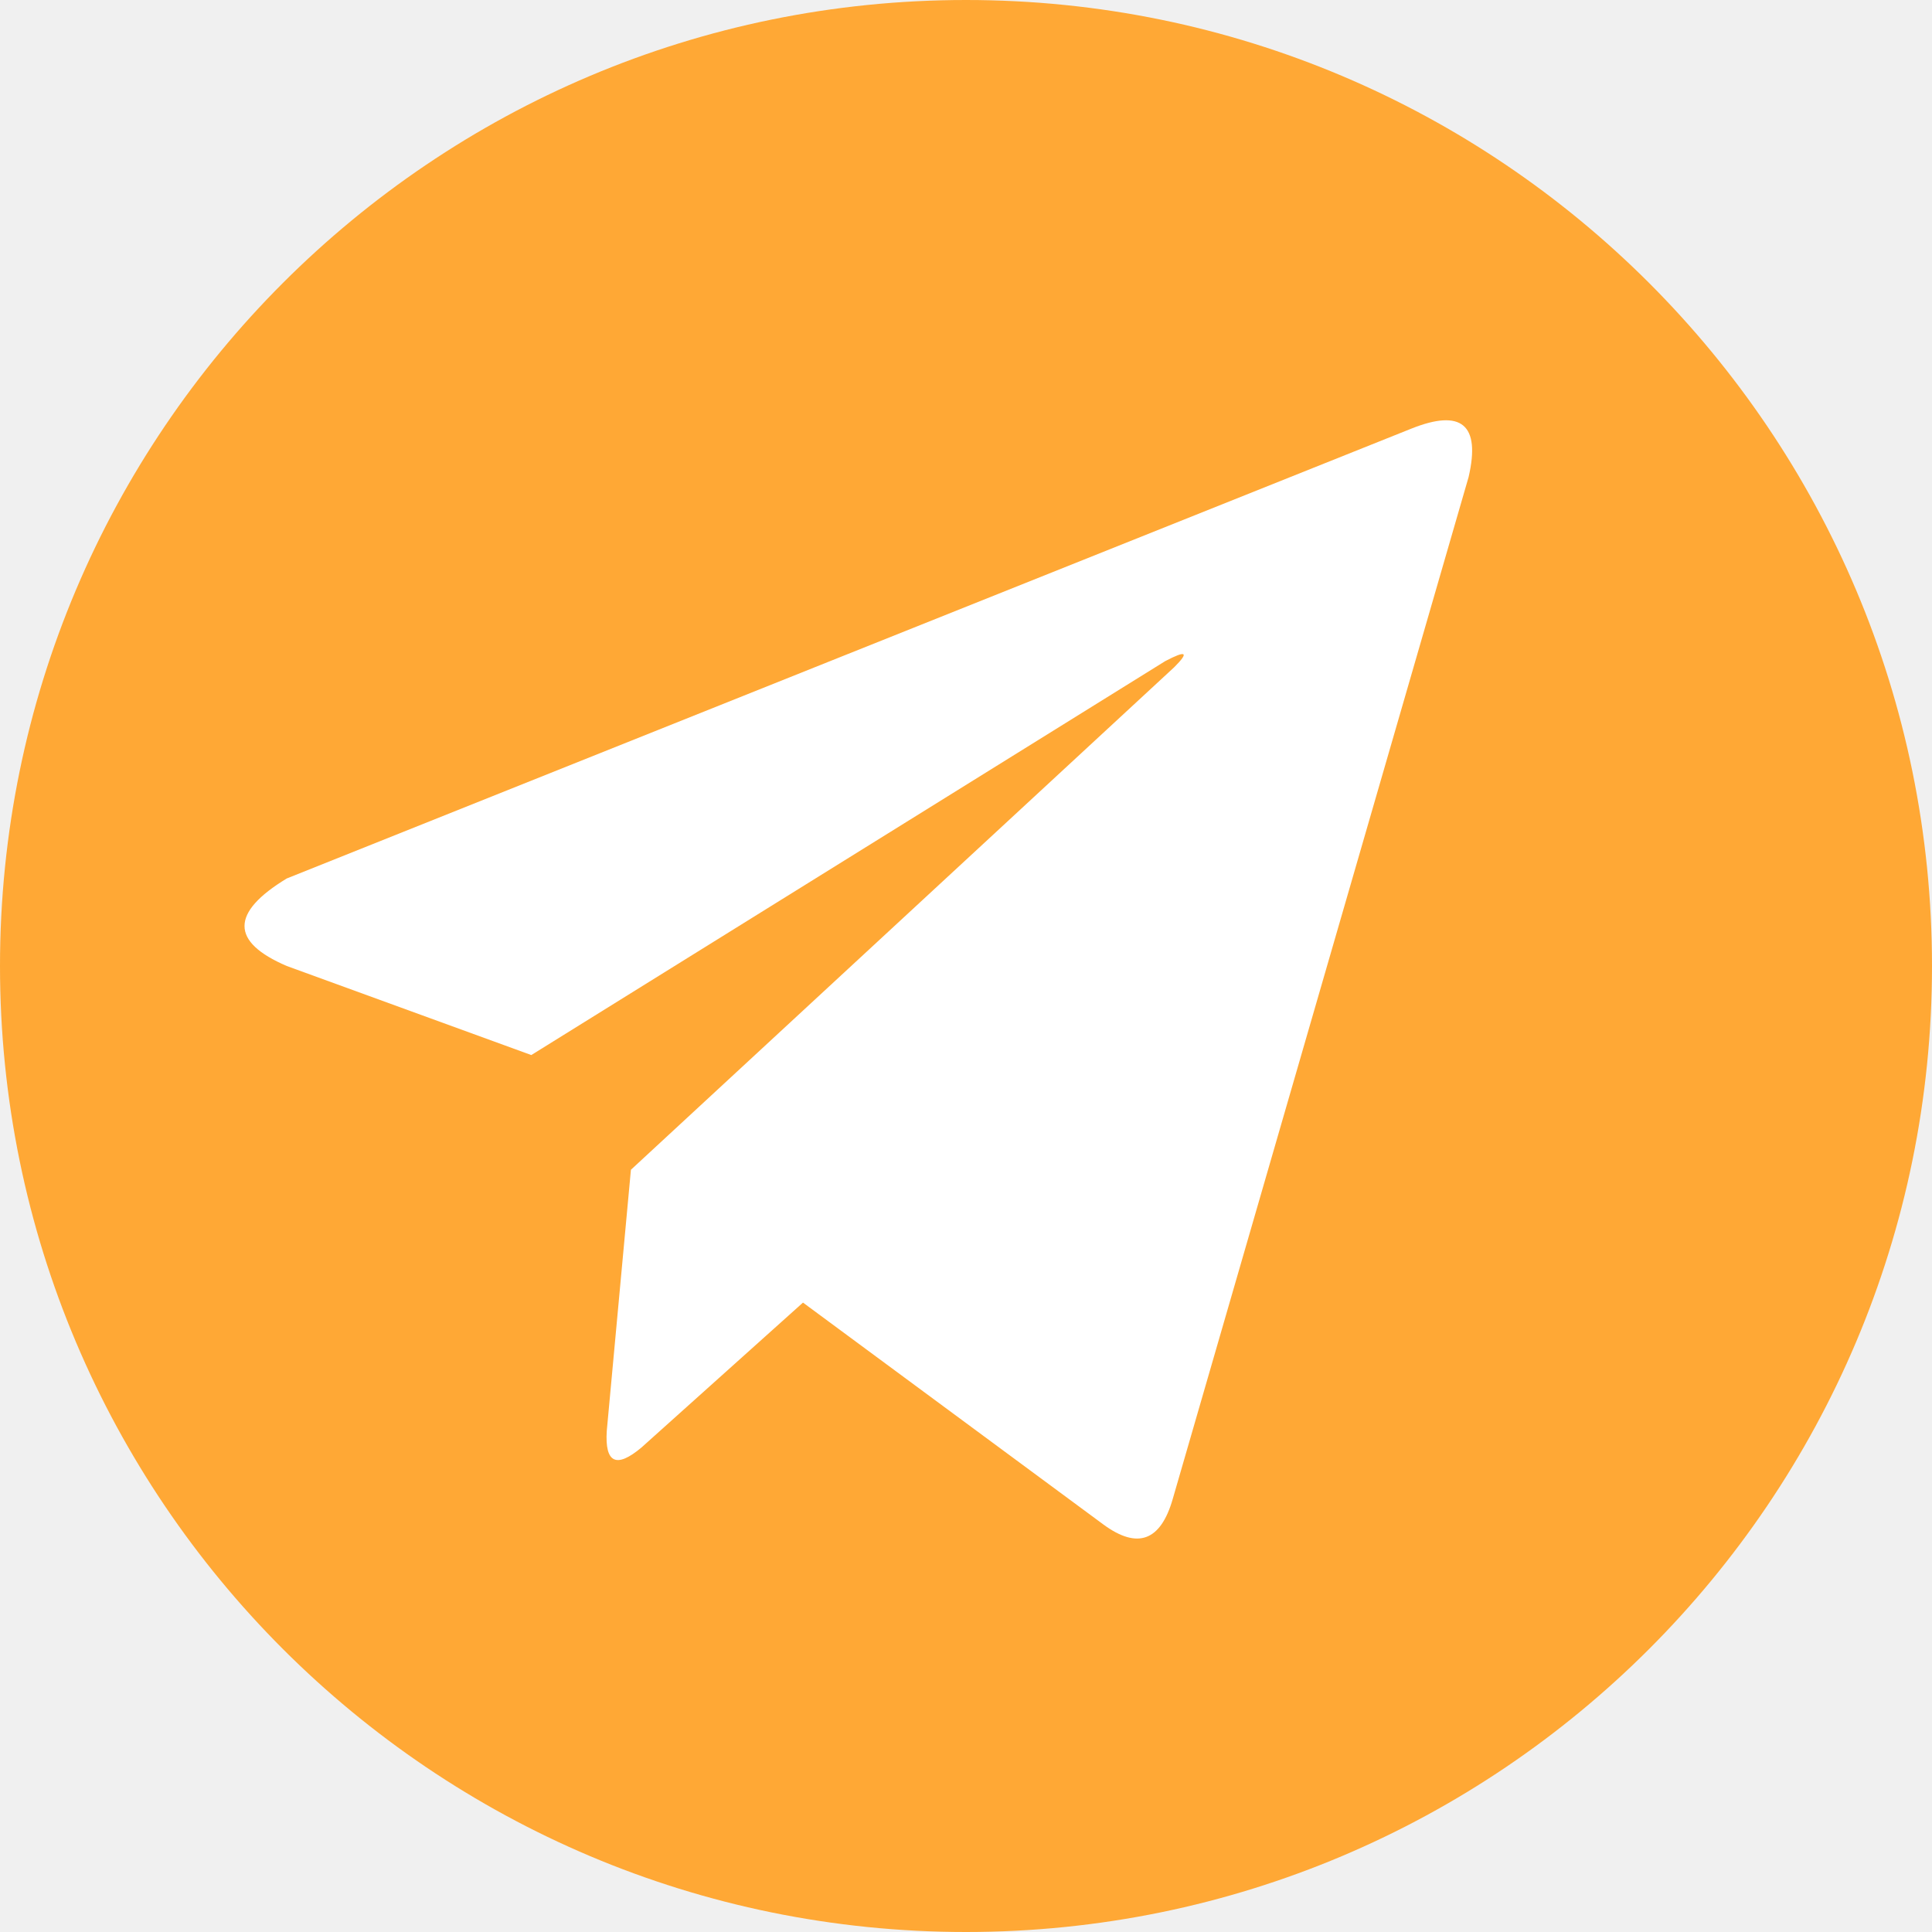
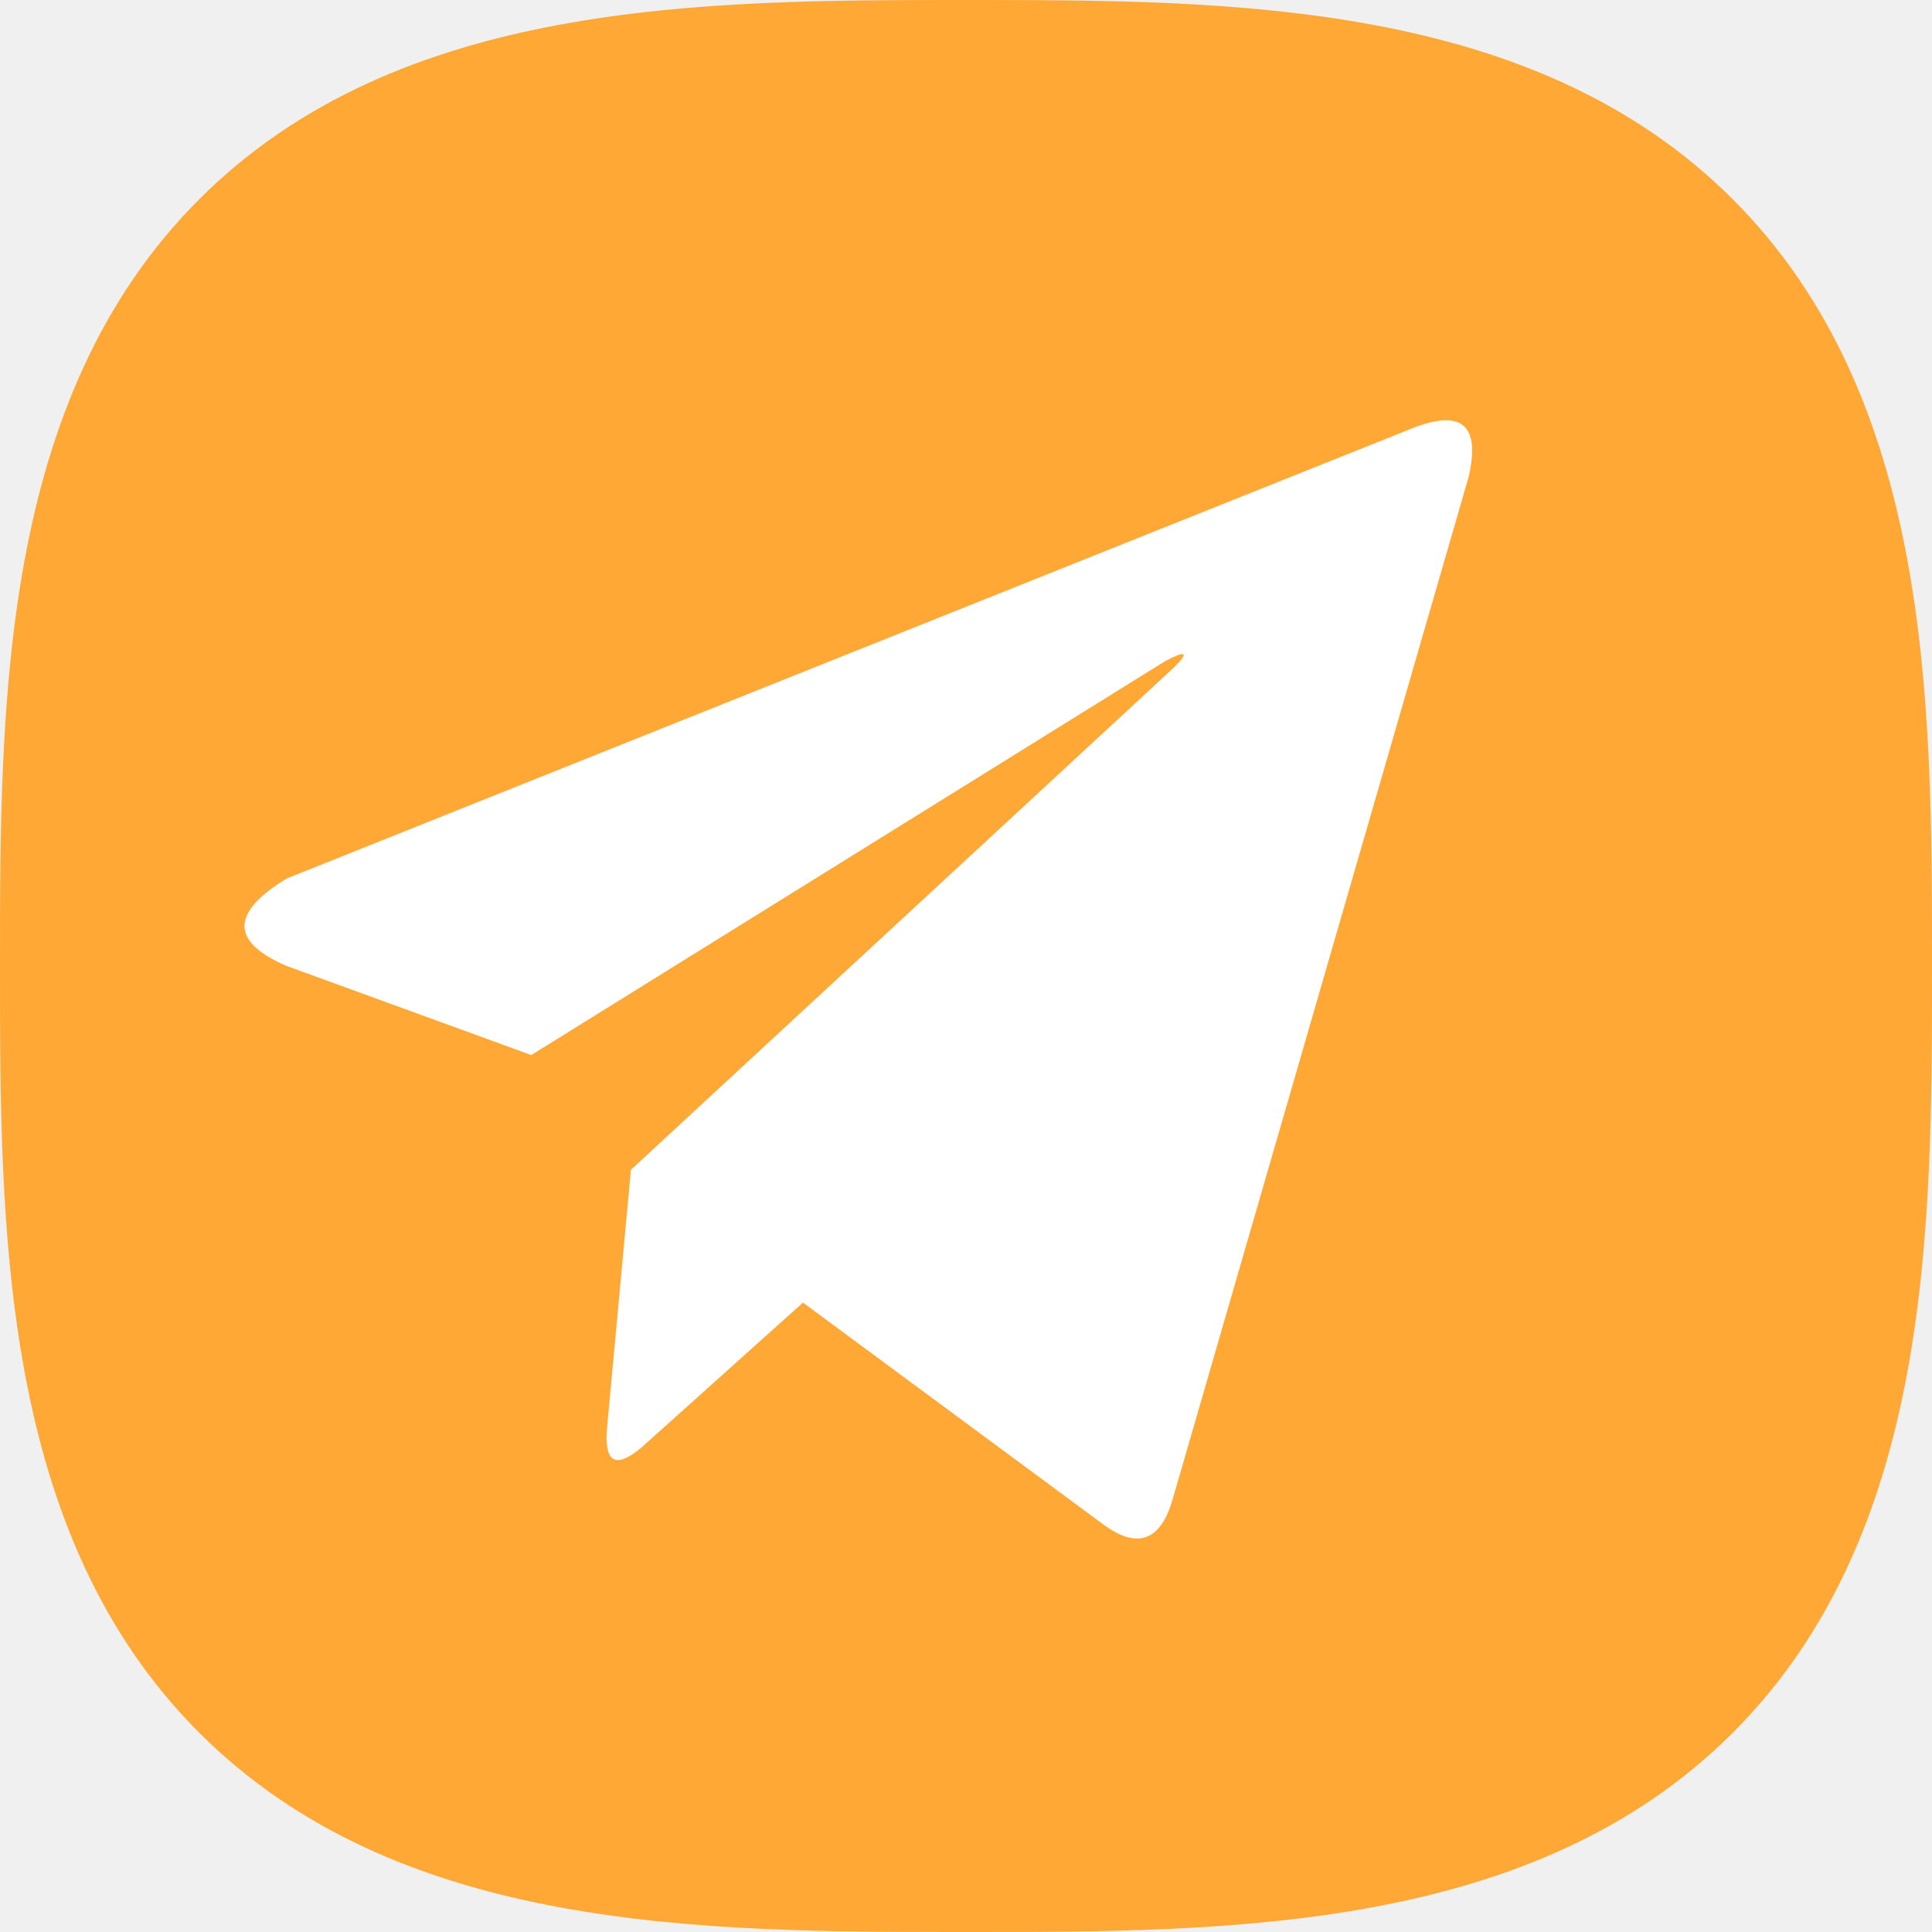
<svg xmlns="http://www.w3.org/2000/svg" width="128" height="128" viewBox="0 0 128 128">
-   <circle cx="64" cy="64" r="64" fill="#ffa835" />
+   <path fill="#ffa835" d="     M64 0     C81.47 0 101.6 0 114.8 13.2     S128 46.53 128 64     S128 101.6 114.8 114.8     S81.47 128 64 128     S26.4 128 13.2 114.8     S0 81.47 0 64     S0 26.4 13.2 13.2     S46.53 0 64 0Z" />
  <path fill="#fff" d="     M19 58.2 93.5 28.4     Q98.5 26.4 97.3 31.6     L77.7 99.3 Q76.5 103.5 73.1 101     L53.2 86.3 42.5 95.9 Q40 98 40.2 94.8     L41.8 77.5 77.8 44.2 Q79.3 42.7 77.2 43.8     L35.2 69.9 19 64 Q13.4 61.6 19 58.2Z" />
</svg>
